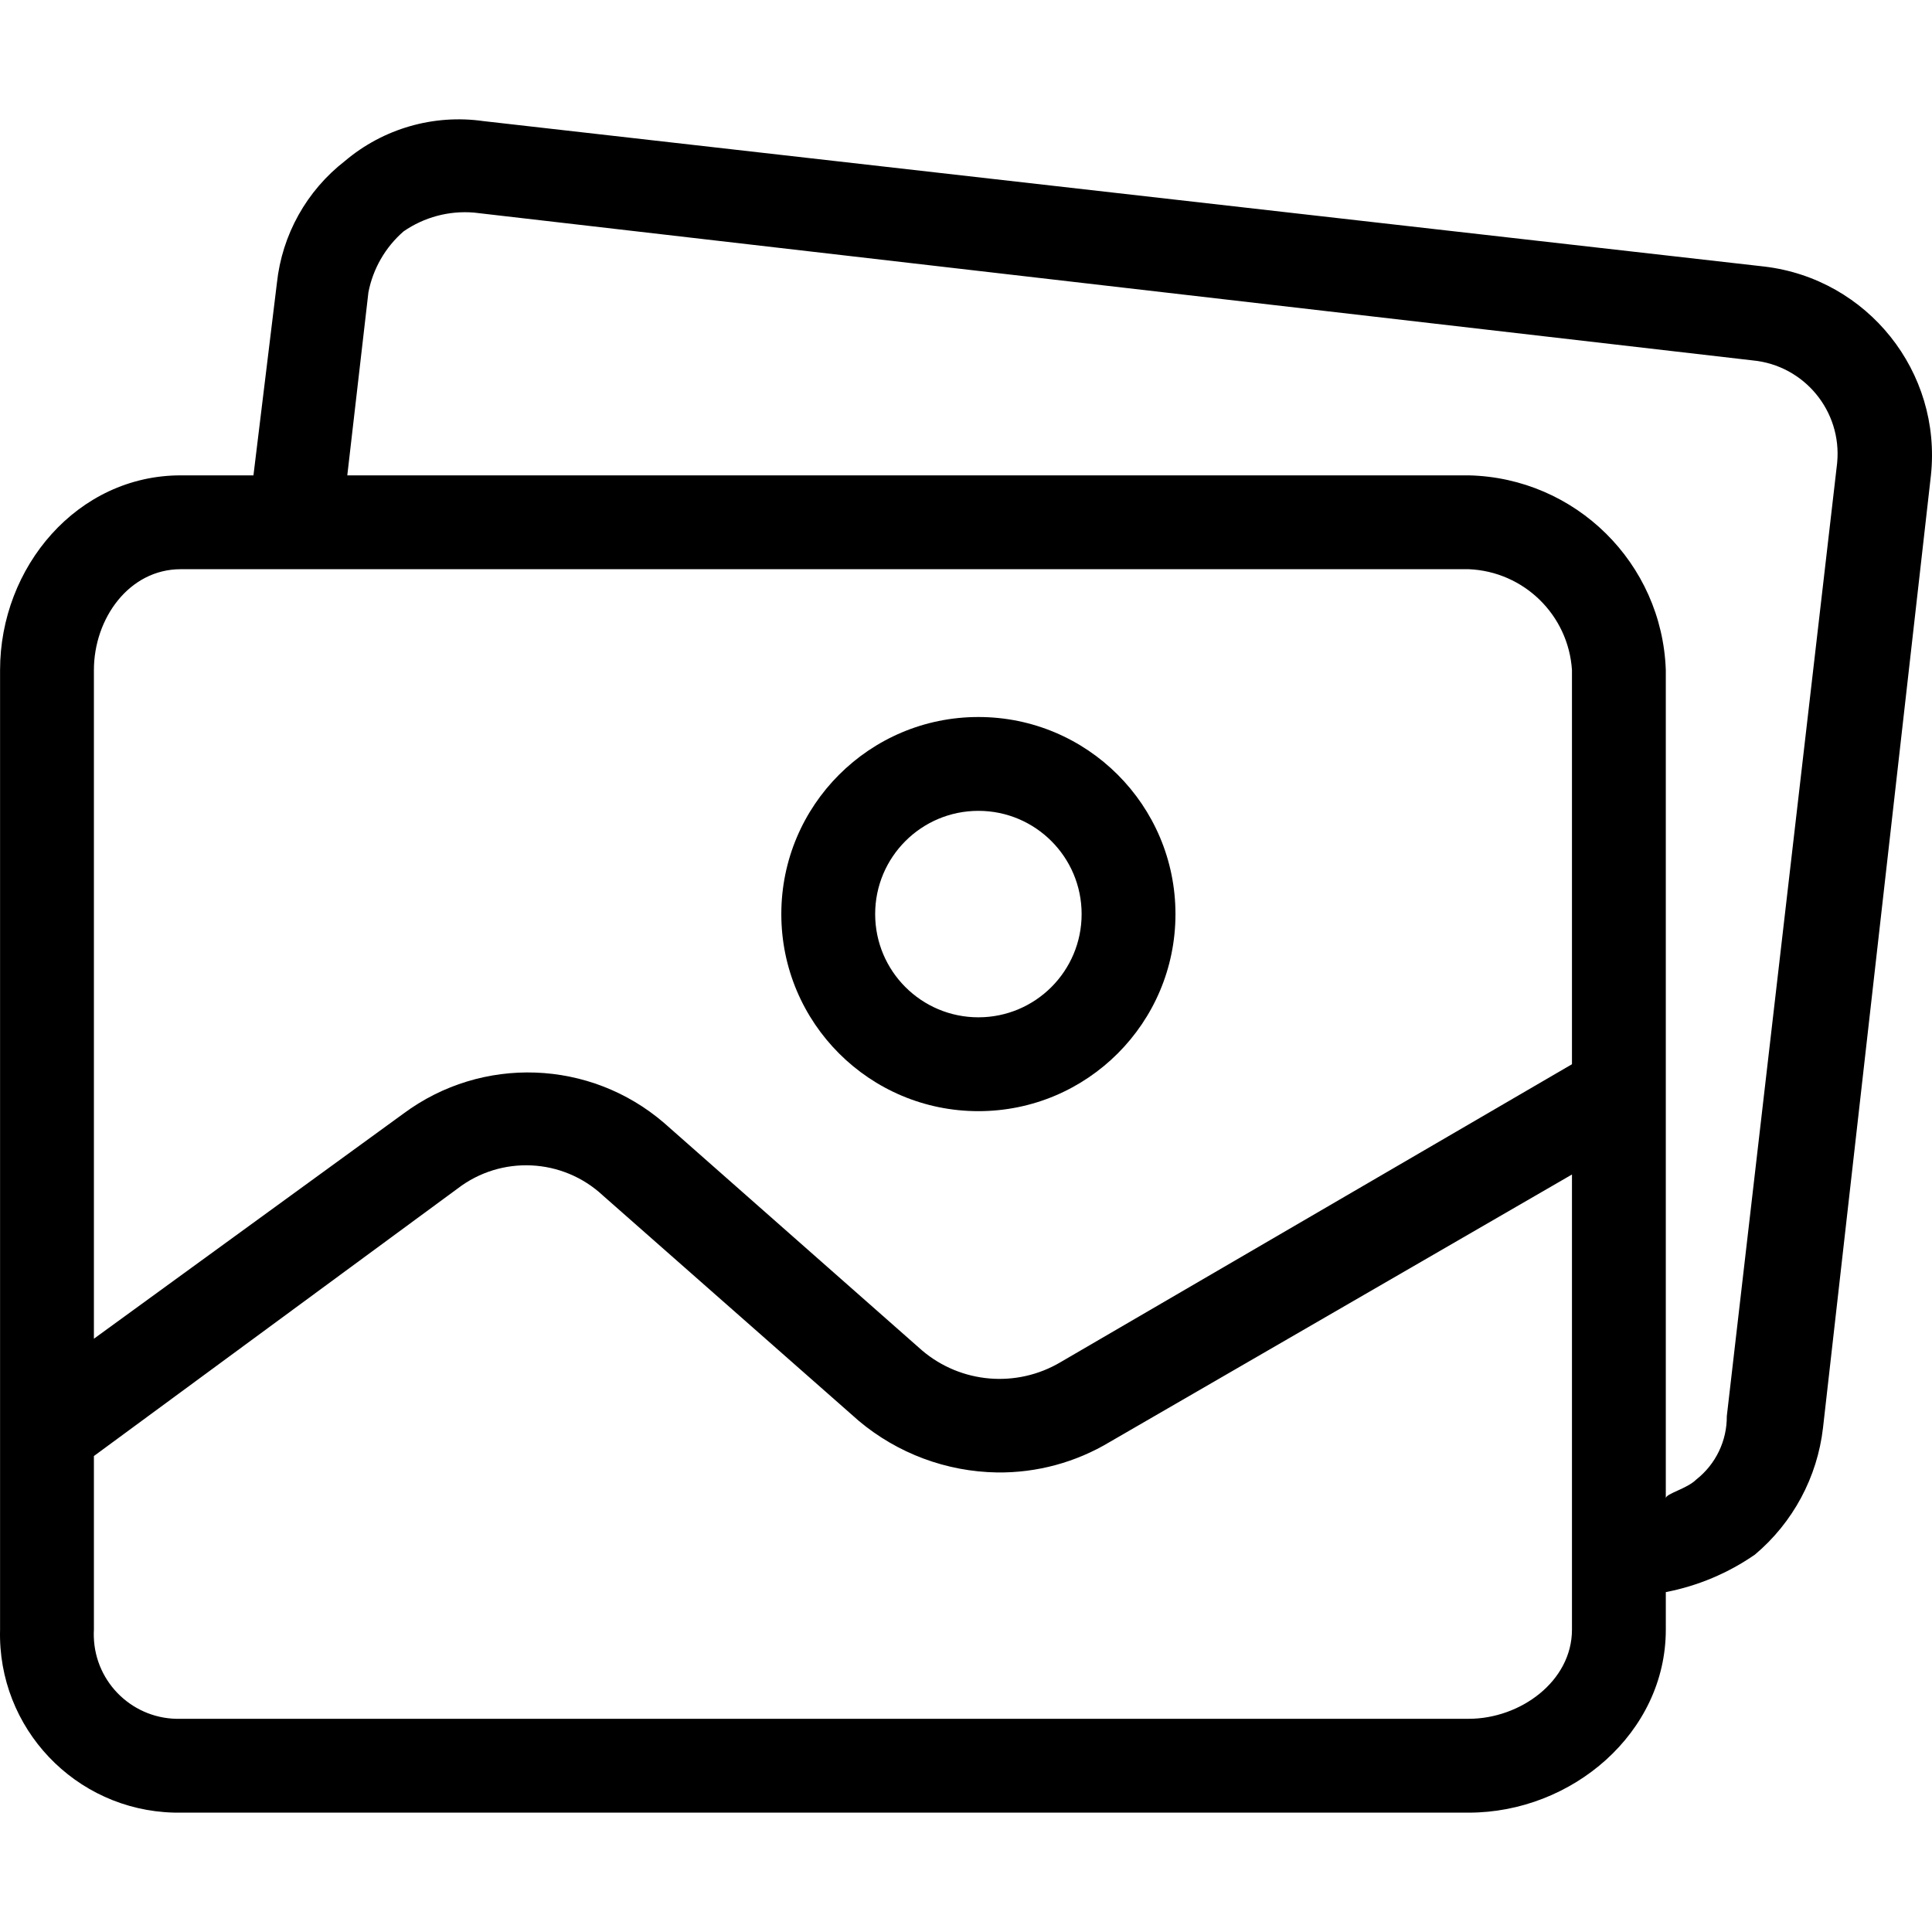
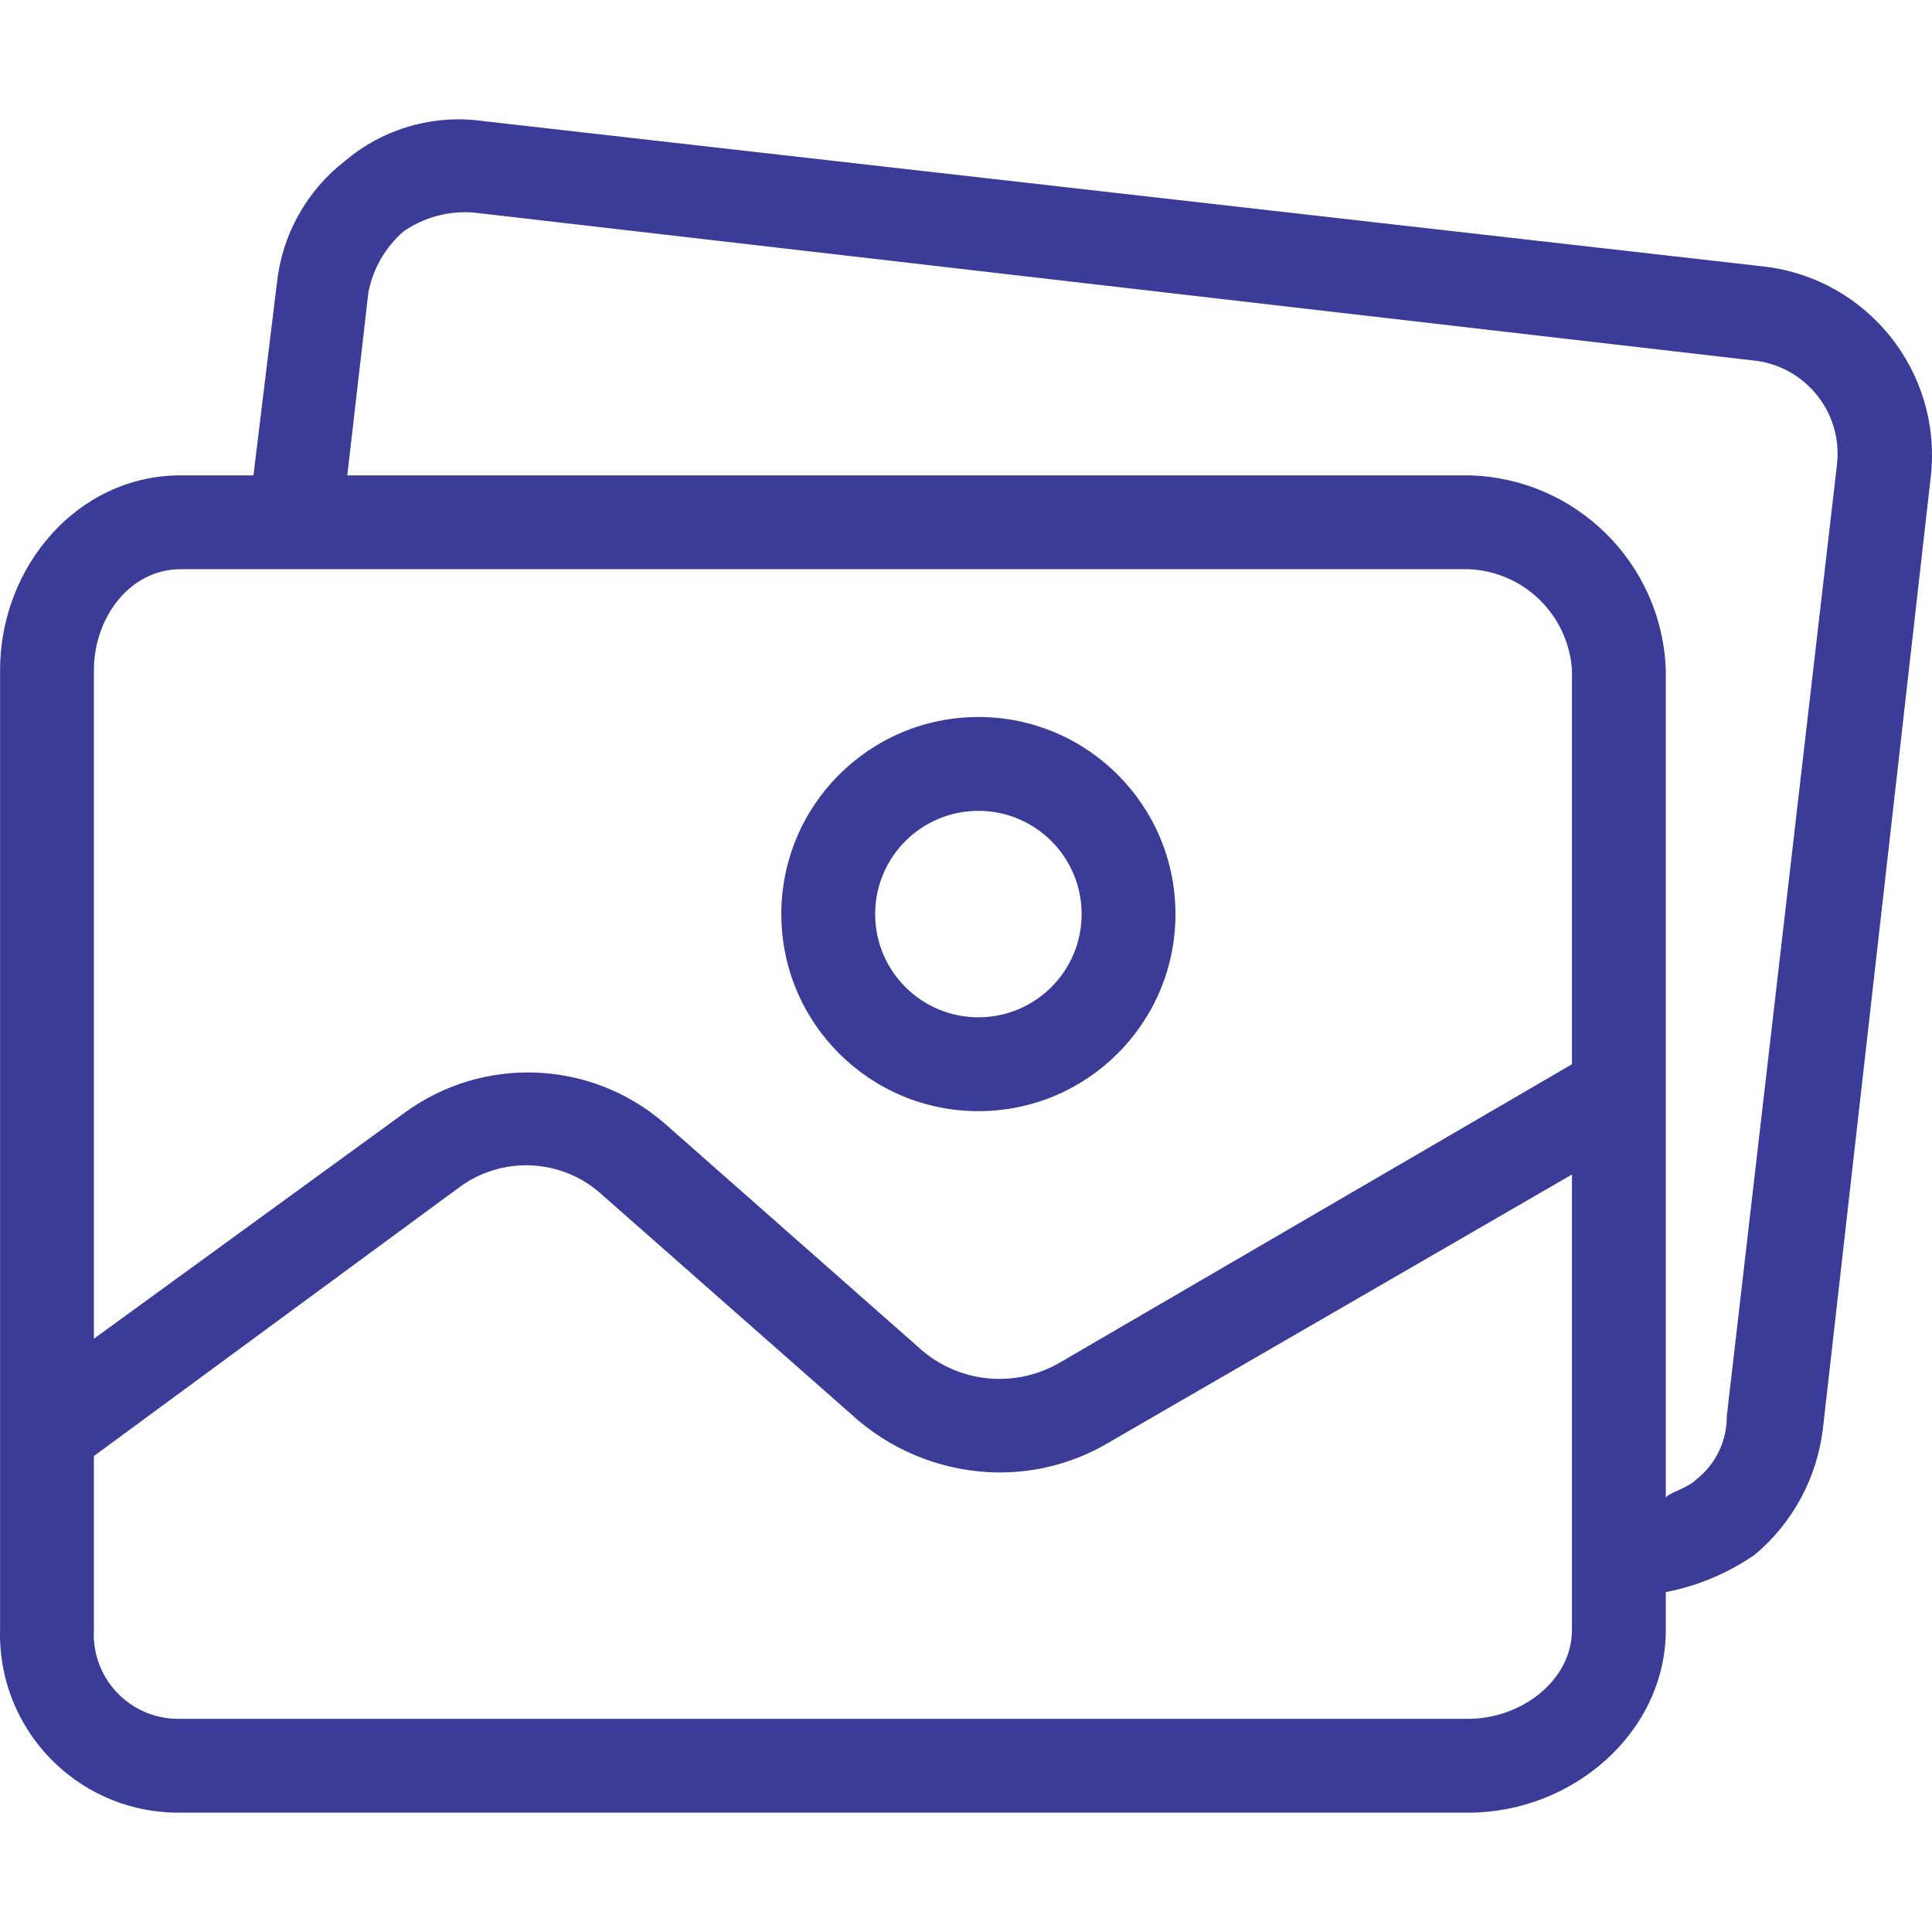
- <svg xmlns="http://www.w3.org/2000/svg" version="1.1" id="Capa_1" x="0px" y="0px" viewBox="0 0 430.23 430.23" style="enable-background:new 0 0 430.23 430.23;" xml:space="preserve">
+ <svg xmlns="http://www.w3.org/2000/svg" version="1.1" id="Capa_1" x="0px" y="0px" viewBox="0 0 430.23 430.23" style="enable-background:new 0 0 430.23 430.23;" xml:space="preserve" width="512px" height="512px" class="">
  <g>
    <g>
      <g>
-         <path d="M217.875,159.668c-24.237,0-43.886,19.648-43.886,43.886c0,24.237,19.648,43.886,43.886,43.886     c24.237,0,43.886-19.648,43.886-43.886C261.761,179.316,242.113,159.668,217.875,159.668z M217.875,226.541     c-12.696,0-22.988-10.292-22.988-22.988c0-12.696,10.292-22.988,22.988-22.988h0c12.696,0,22.988,10.292,22.988,22.988     C240.863,216.249,230.571,226.541,217.875,226.541z" />
-         <path d="M392.896,59.357L107.639,26.966c-11.071-1.574-22.288,1.658-30.824,8.882c-8.535,6.618-14.006,16.428-15.151,27.167     l-5.224,42.841H40.243c-22.988,0-40.229,20.375-40.229,43.363V362.9c-0.579,21.921,16.722,40.162,38.644,40.741     c0.528,0.014,1.057,0.017,1.585,0.01h286.824c22.988,0,43.886-17.763,43.886-40.751v-8.359     c7.127-1.377,13.888-4.224,19.853-8.359c8.465-7.127,13.885-17.22,15.151-28.212l24.033-212.114     C432.44,82.815,415.905,62.088,392.896,59.357z M350.055,362.9c0,11.494-11.494,19.853-22.988,19.853H40.243     c-10.383,0.305-19.047-7.865-19.352-18.248c-0.016-0.535-0.009-1.07,0.021-1.605v-38.661l80.98-59.559     c9.728-7.469,23.43-6.805,32.392,1.567l56.947,50.155c8.648,7.261,19.534,11.32,30.825,11.494     c8.828,0.108,17.511-2.243,25.078-6.792l102.922-59.559V362.9z M350.055,236.99l-113.894,66.351     c-9.78,5.794-22.159,4.745-30.825-2.612l-57.469-50.678c-16.471-14.153-40.545-15.021-57.992-2.09l-68.963,50.155V149.219     c0-11.494,7.837-22.465,19.331-22.465h286.824c12.28,0.509,22.197,10.201,22.988,22.465V236.99z M409.112,103.035     c-0.007,0.069-0.013,0.139-0.021,0.208l-24.555,212.114c0.042,5.5-2.466,10.709-6.792,14.106c-2.09,2.09-6.792,3.135-6.792,4.18     V149.219c-0.825-23.801-20.077-42.824-43.886-43.363H77.337l4.702-40.751c1.02-5.277,3.779-10.059,7.837-13.584     c4.582-3.168,10.122-4.645,15.674-4.18l284.735,32.914C401.773,81.346,410.203,91.545,409.112,103.035z" />
+         <g>
+           <path d="M217.875,159.668c-24.237,0-43.886,19.648-43.886,43.886c0,24.237,19.648,43.886,43.886,43.886     c24.237,0,43.886-19.648,43.886-43.886C261.761,179.316,242.113,159.668,217.875,159.668z M217.875,226.541     c-12.696,0-22.988-10.292-22.988-22.988c0-12.696,10.292-22.988,22.988-22.988h0c12.696,0,22.988,10.292,22.988,22.988     C240.863,216.249,230.571,226.541,217.875,226.541z" data-original="#000000" class="active-path" data-old_color="#000000" fill="#3B3B98" />
+           <path d="M392.896,59.357L107.639,26.966c-11.071-1.574-22.288,1.658-30.824,8.882c-8.535,6.618-14.006,16.428-15.151,27.167     l-5.224,42.841H40.243c-22.988,0-40.229,20.375-40.229,43.363V362.9c-0.579,21.921,16.722,40.162,38.644,40.741     c0.528,0.014,1.057,0.017,1.585,0.01h286.824c22.988,0,43.886-17.763,43.886-40.751v-8.359     c7.127-1.377,13.888-4.224,19.853-8.359c8.465-7.127,13.885-17.22,15.151-28.212l24.033-212.114     C432.44,82.815,415.905,62.088,392.896,59.357z M350.055,362.9c0,11.494-11.494,19.853-22.988,19.853H40.243     c-10.383,0.305-19.047-7.865-19.352-18.248c-0.016-0.535-0.009-1.07,0.021-1.605v-38.661l80.98-59.559     c9.728-7.469,23.43-6.805,32.392,1.567l56.947,50.155c8.648,7.261,19.534,11.32,30.825,11.494     c8.828,0.108,17.511-2.243,25.078-6.792l102.922-59.559V362.9z M350.055,236.99l-113.894,66.351     c-9.78,5.794-22.159,4.745-30.825-2.612l-57.469-50.678c-16.471-14.153-40.545-15.021-57.992-2.09l-68.963,50.155V149.219     c0-11.494,7.837-22.465,19.331-22.465h286.824c12.28,0.509,22.197,10.201,22.988,22.465V236.99z M409.112,103.035     c-0.007,0.069-0.013,0.139-0.021,0.208l-24.555,212.114c0.042,5.5-2.466,10.709-6.792,14.106c-2.09,2.09-6.792,3.135-6.792,4.18     V149.219c-0.825-23.801-20.077-42.824-43.886-43.363H77.337l4.702-40.751c1.02-5.277,3.779-10.059,7.837-13.584     c4.582-3.168,10.122-4.645,15.674-4.18l284.735,32.914C401.773,81.346,410.203,91.545,409.112,103.035z" data-original="#000000" class="active-path" data-old_color="#000000" fill="#3B3B98" />
+         </g>
      </g>
    </g>
  </g>
-   <g>
- </g>
-   <g>
- </g>
-   <g>
- </g>
-   <g>
- </g>
-   <g>
- </g>
-   <g>
- </g>
-   <g>
- </g>
-   <g>
- </g>
-   <g>
- </g>
-   <g>
- </g>
-   <g>
- </g>
-   <g>
- </g>
-   <g>
- </g>
-   <g>
- </g>
-   <g>
- </g>
</svg>
